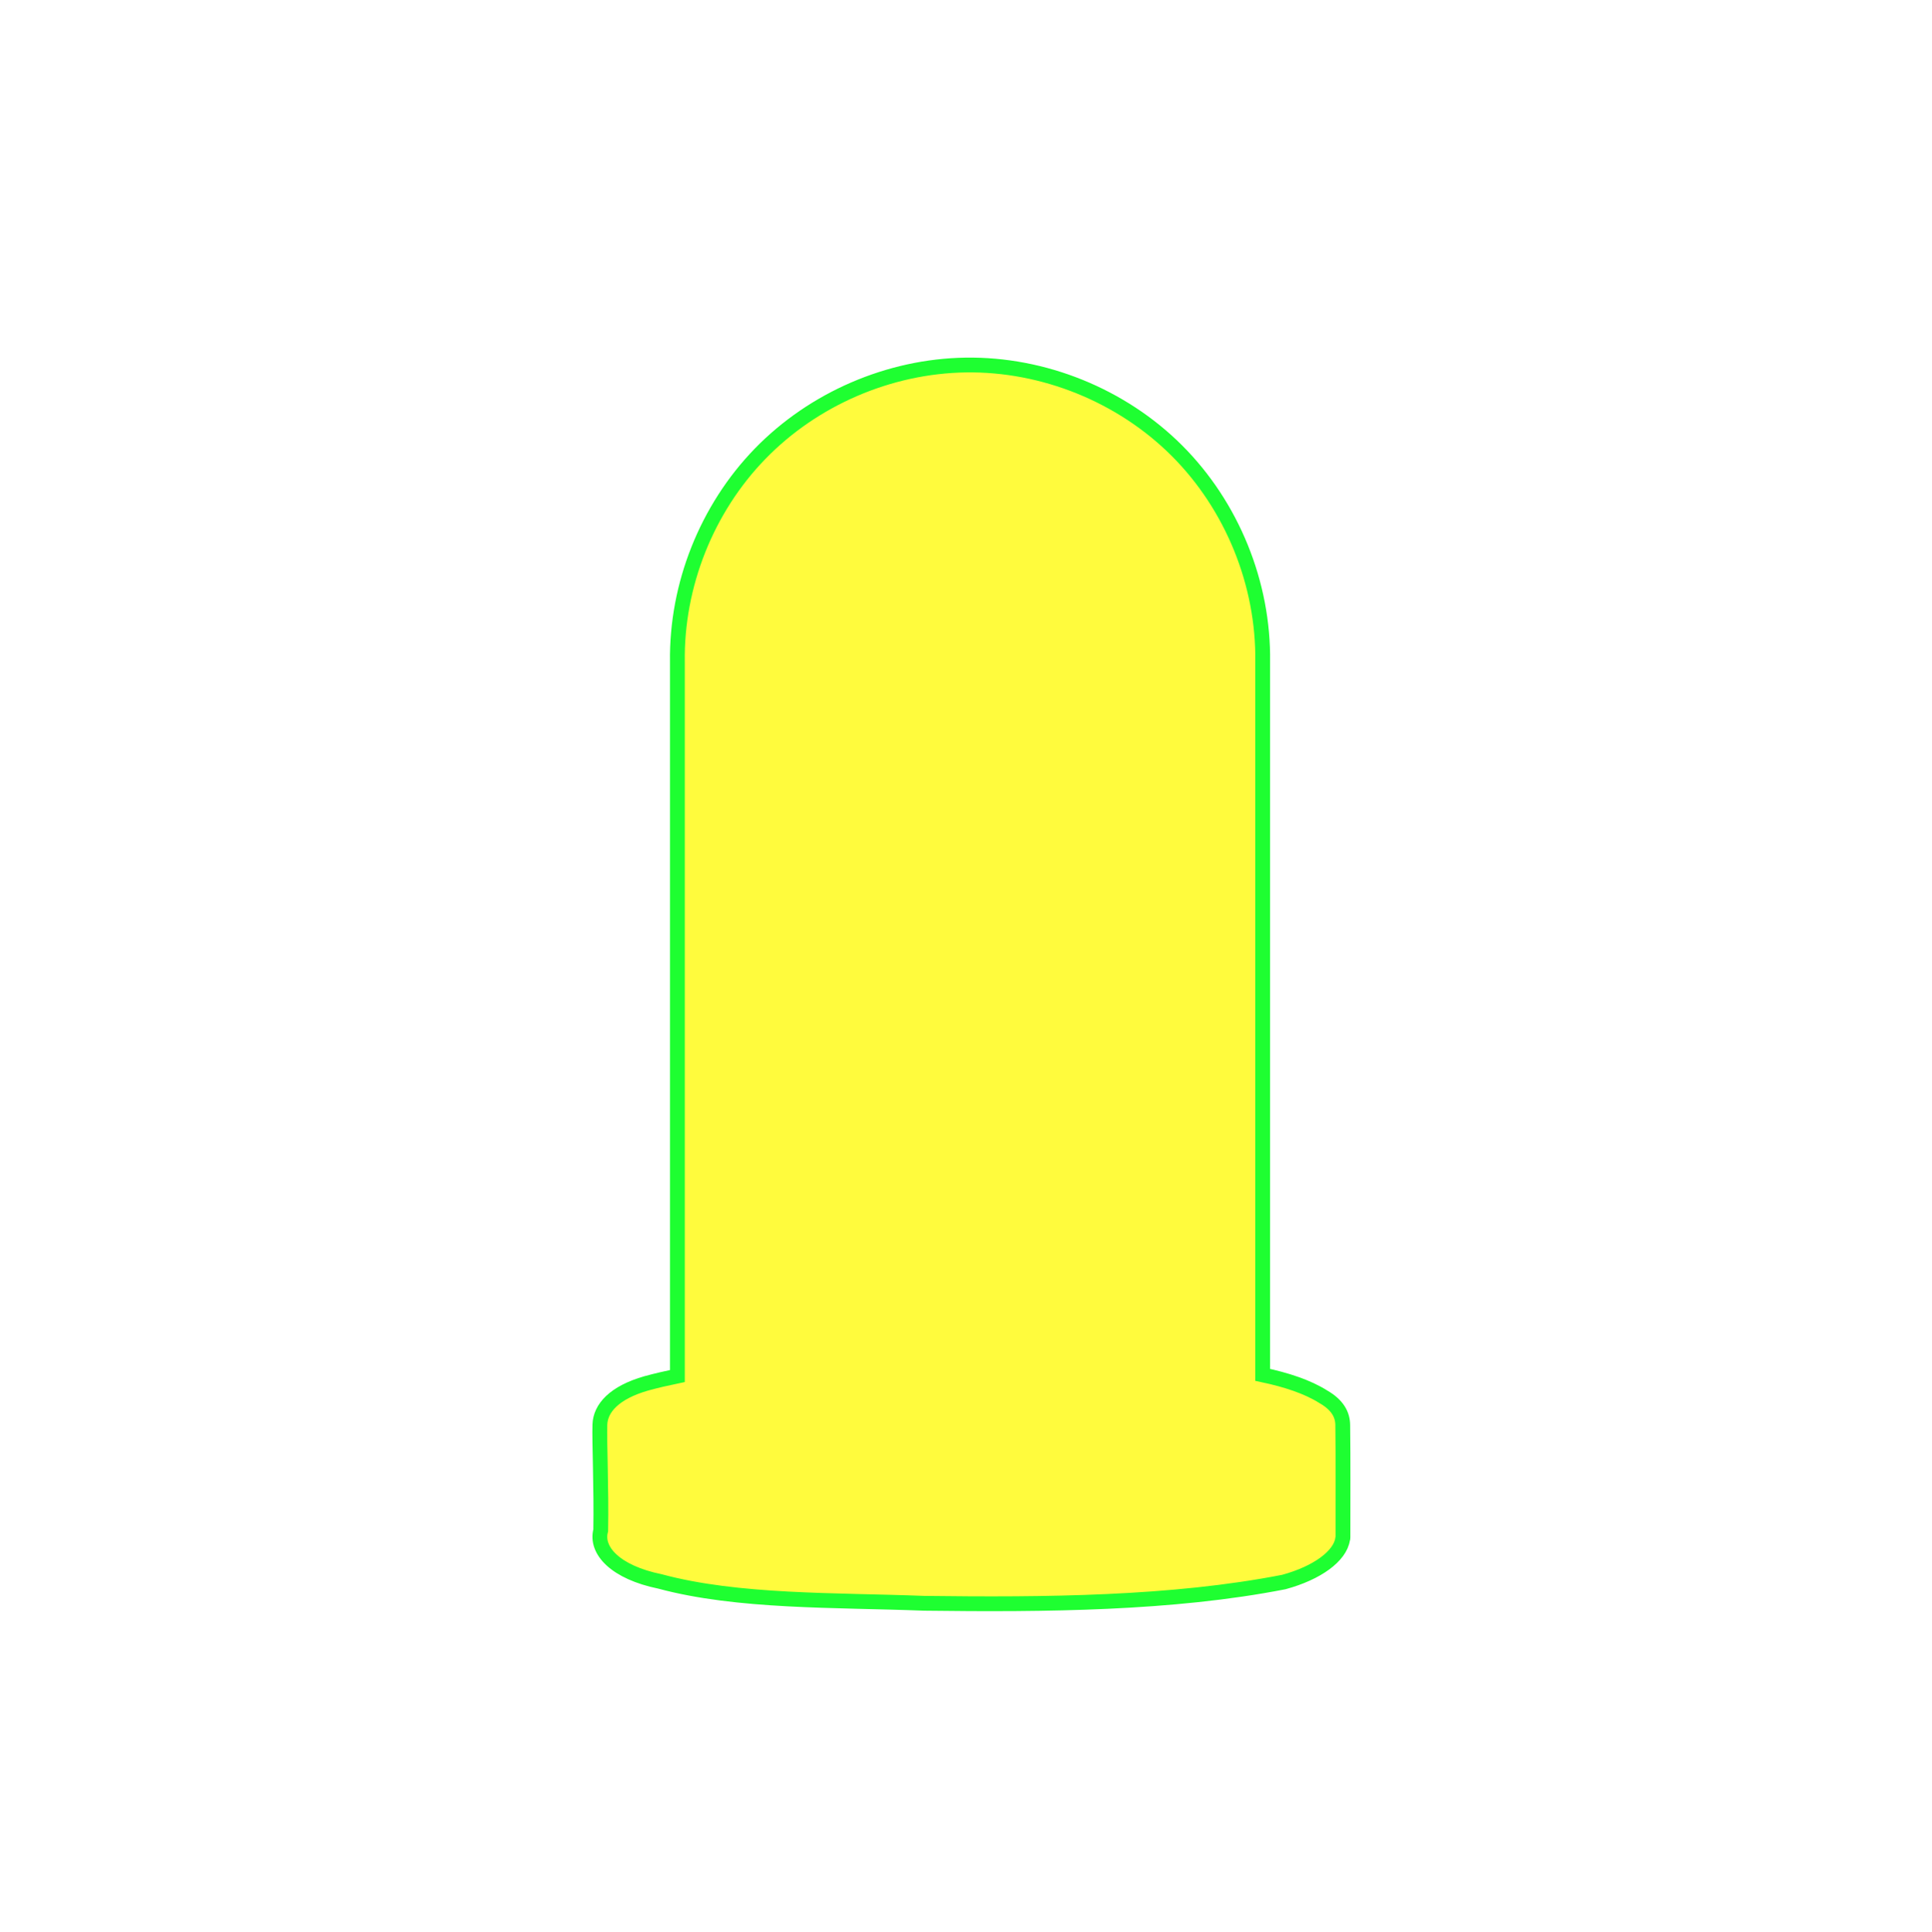
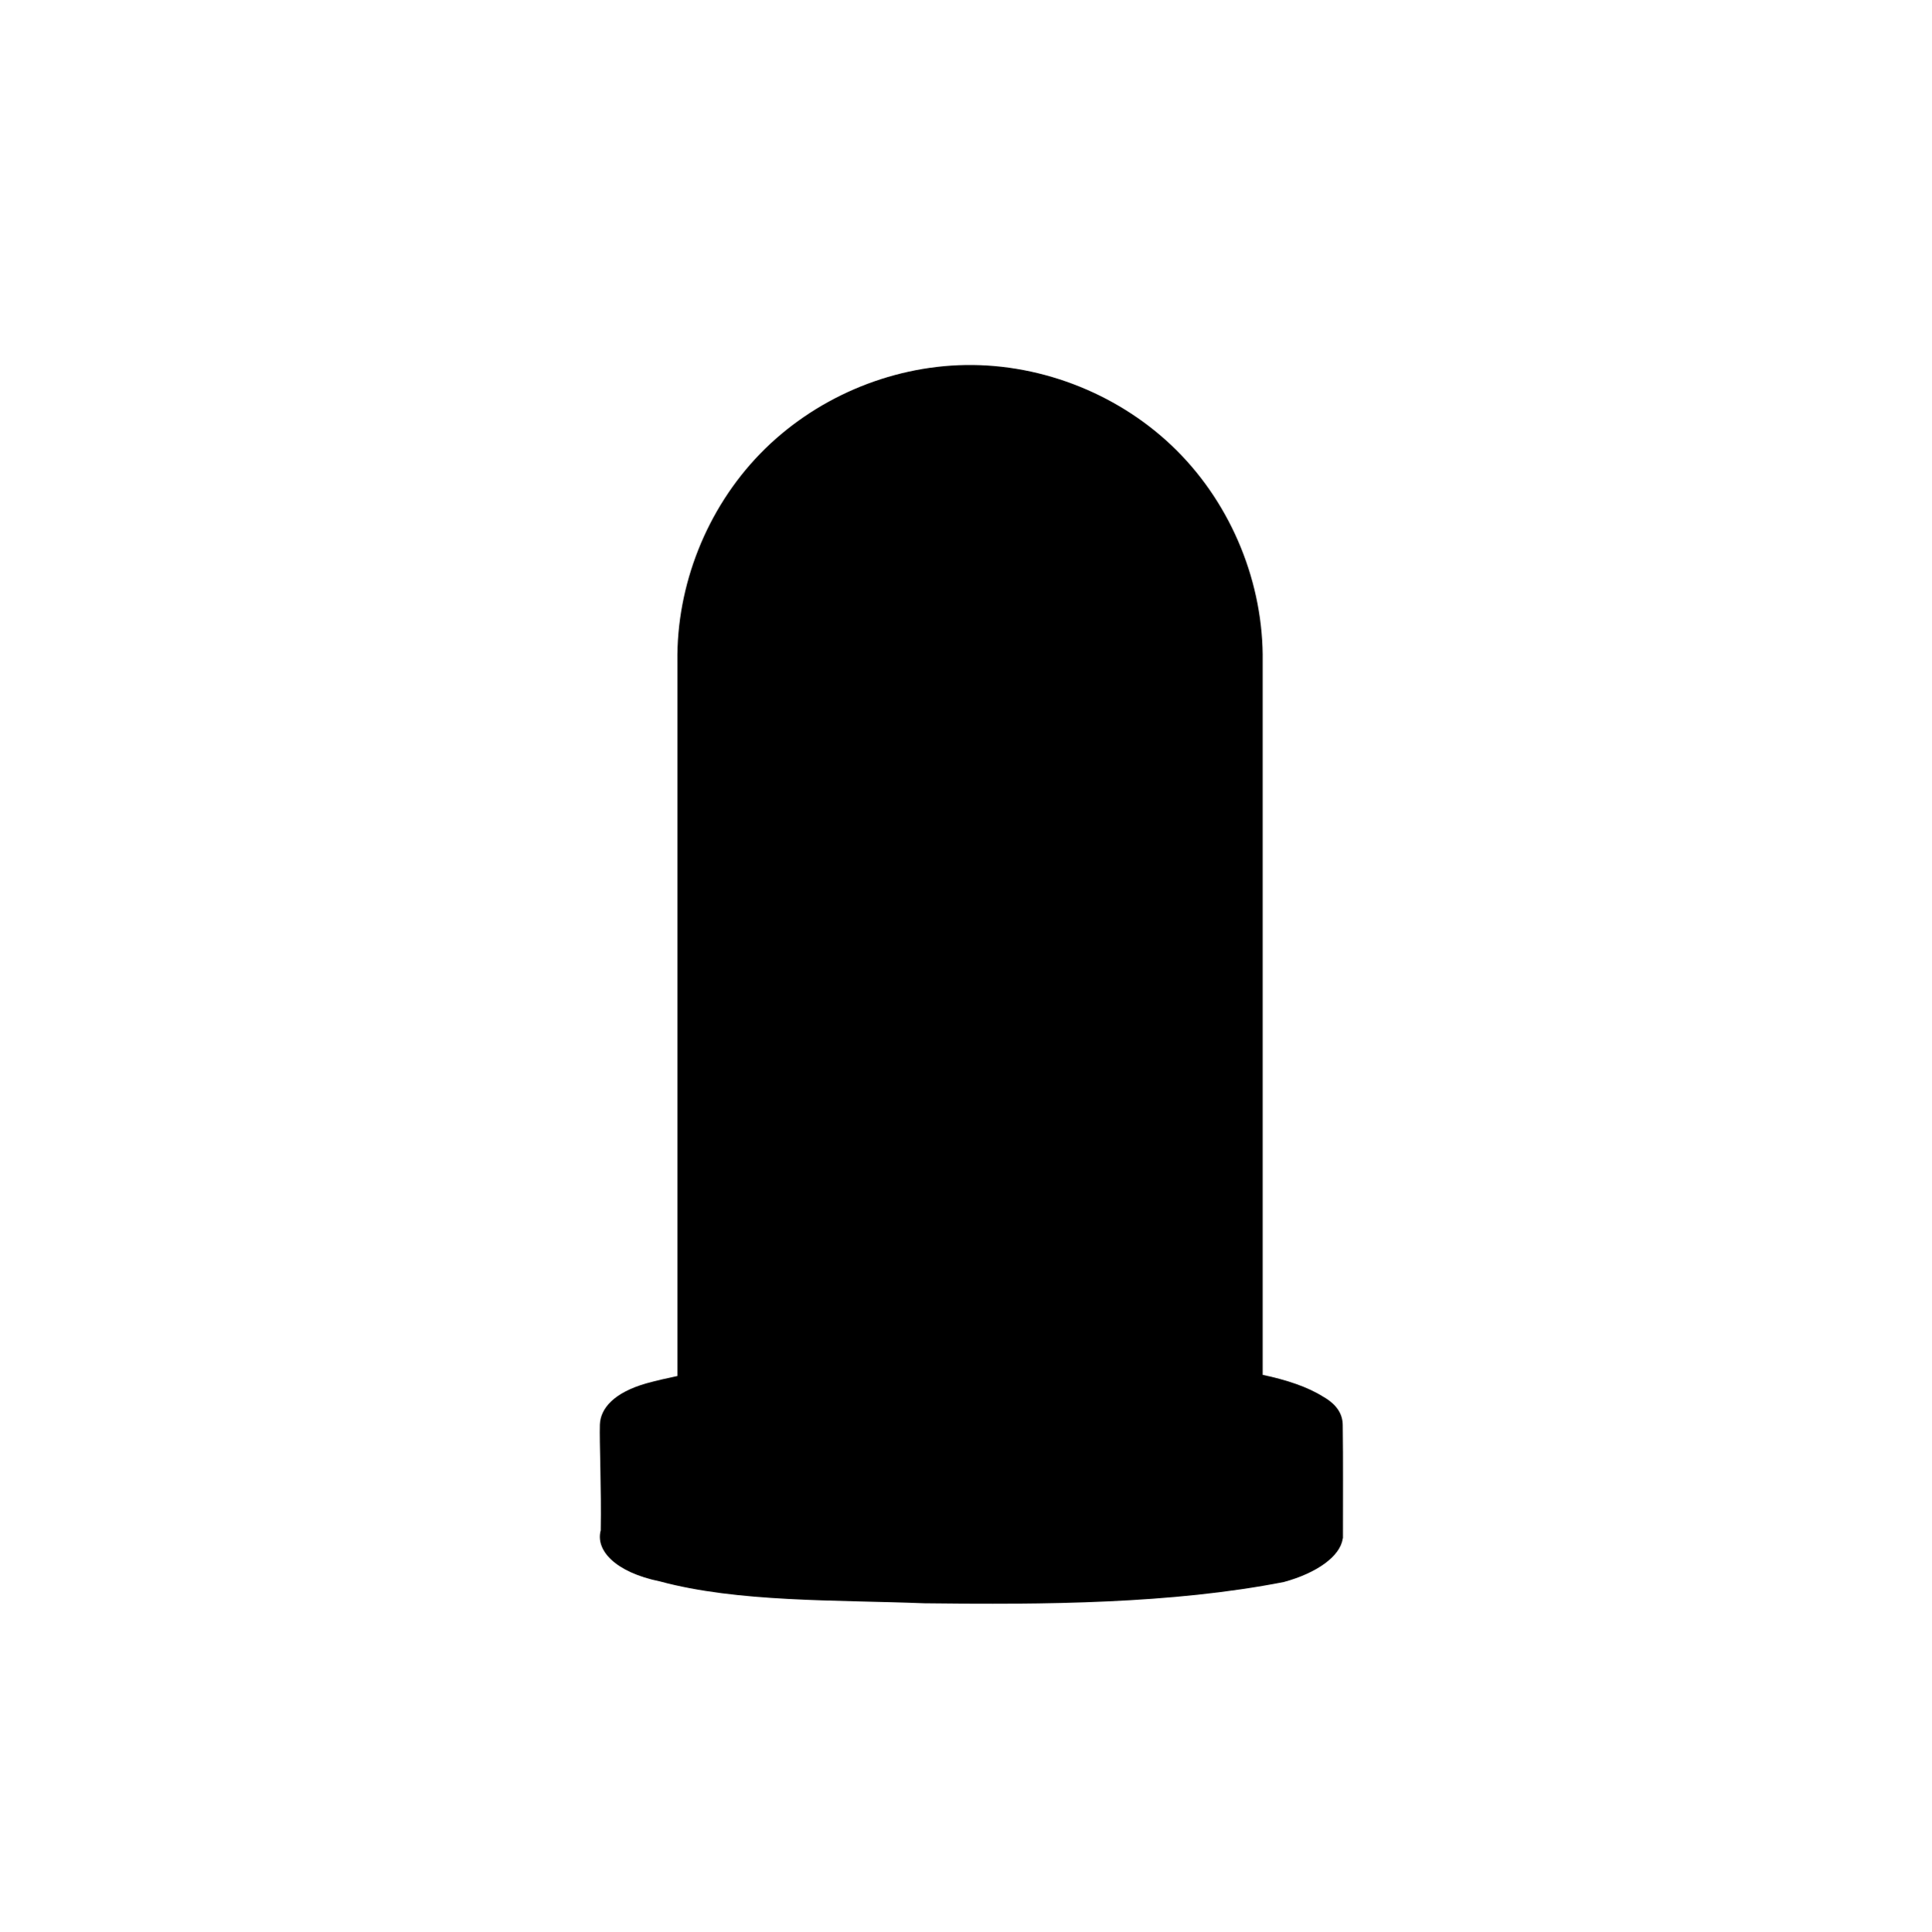
<svg xmlns="http://www.w3.org/2000/svg" version="1.1" id="svg2" x="0px" y="0px" width="580px" height="580px" viewBox="0 0 580 580" enable-background="new 0 0 580 580" xml:space="preserve">
  <defs>
	
	
		</defs>
-   <path fill="#FFFB3D" stroke="#1EFF31" stroke-width="4.444" d="M403.265,427.957c-0.04-2.995-1.444-5.955-5.858-8.479  c-4.699-2.967-11.023-5.057-18.188-6.571V198.75c0.327-23.437-9.189-46.855-25.772-63.42  c-16.582-16.564-40.011-26.057-63.446-25.705c-22.993,0.35-45.701,10.155-61.723,26.651c-16.021,16.496-25.16,39.48-24.839,62.474  v214.509c-3.167,0.655-6.286,1.372-9.313,2.202c-9.73,2.776-13.804,7.512-13.97,12.392c-0.174,5.122,0.479,19.263,0.257,31.752  c-1.645,6.058,4.461,12.611,17.775,15.337c23.398,6.316,52.671,5.54,79.374,6.573c36.357,0.457,74.47,0.168,108.001-6.387  c10.075-2.737,16.916-7.809,17.669-12.917c0.063-0.124,0.104-0.254,0.097-0.4C403.317,450.188,403.413,439.161,403.265,427.957z" />
+   <path fill="param(fill) #FFF" stroke="param(outline) #000" stroke-width="param(outline-width) 1" d="M403.265,427.957c-0.04-2.995-1.444-5.955-5.858-8.479  c-4.699-2.967-11.023-5.057-18.188-6.571V198.75c0.327-23.437-9.189-46.855-25.772-63.42  c-16.582-16.564-40.011-26.057-63.446-25.705c-22.993,0.35-45.701,10.155-61.723,26.651c-16.021,16.496-25.16,39.48-24.839,62.474  v214.509c-3.167,0.655-6.286,1.372-9.313,2.202c-9.73,2.776-13.804,7.512-13.97,12.392c-0.174,5.122,0.479,19.263,0.257,31.752  c-1.645,6.058,4.461,12.611,17.775,15.337c23.398,6.316,52.671,5.54,79.374,6.573c36.357,0.457,74.47,0.168,108.001-6.387  c10.075-2.737,16.916-7.809,17.669-12.917c0.063-0.124,0.104-0.254,0.097-0.4C403.317,450.188,403.413,439.161,403.265,427.957z" />
</svg>
